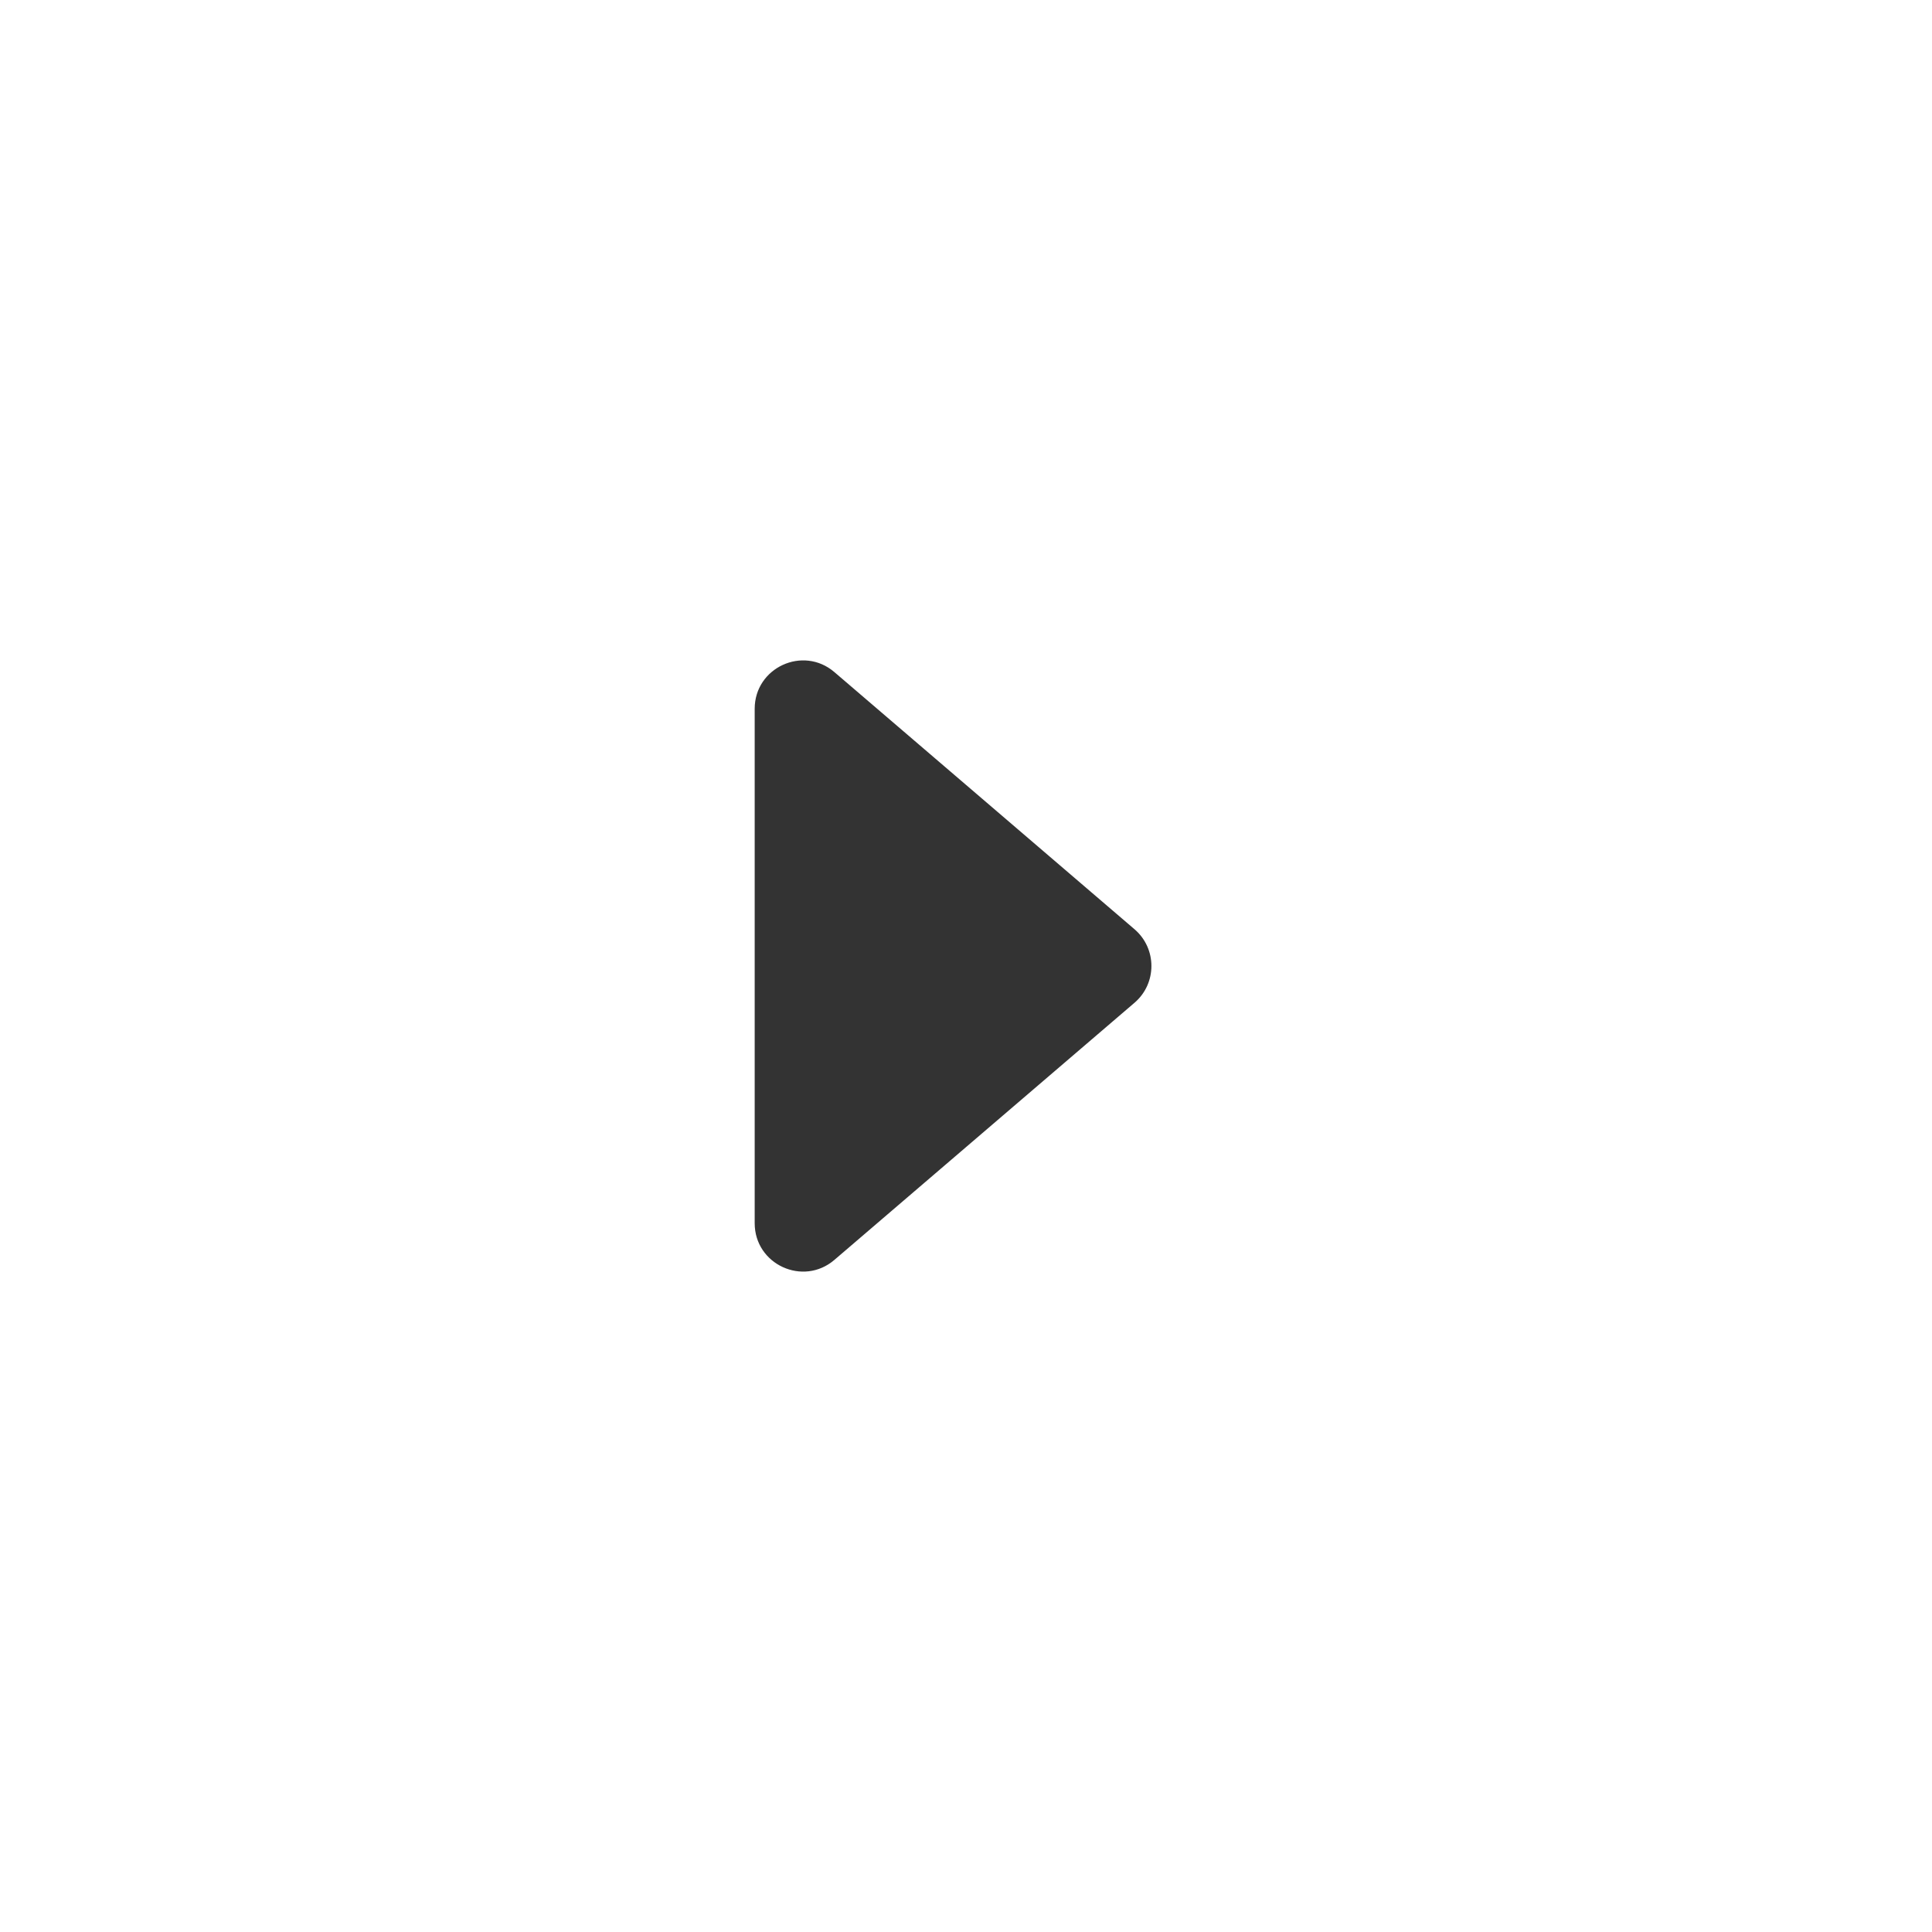
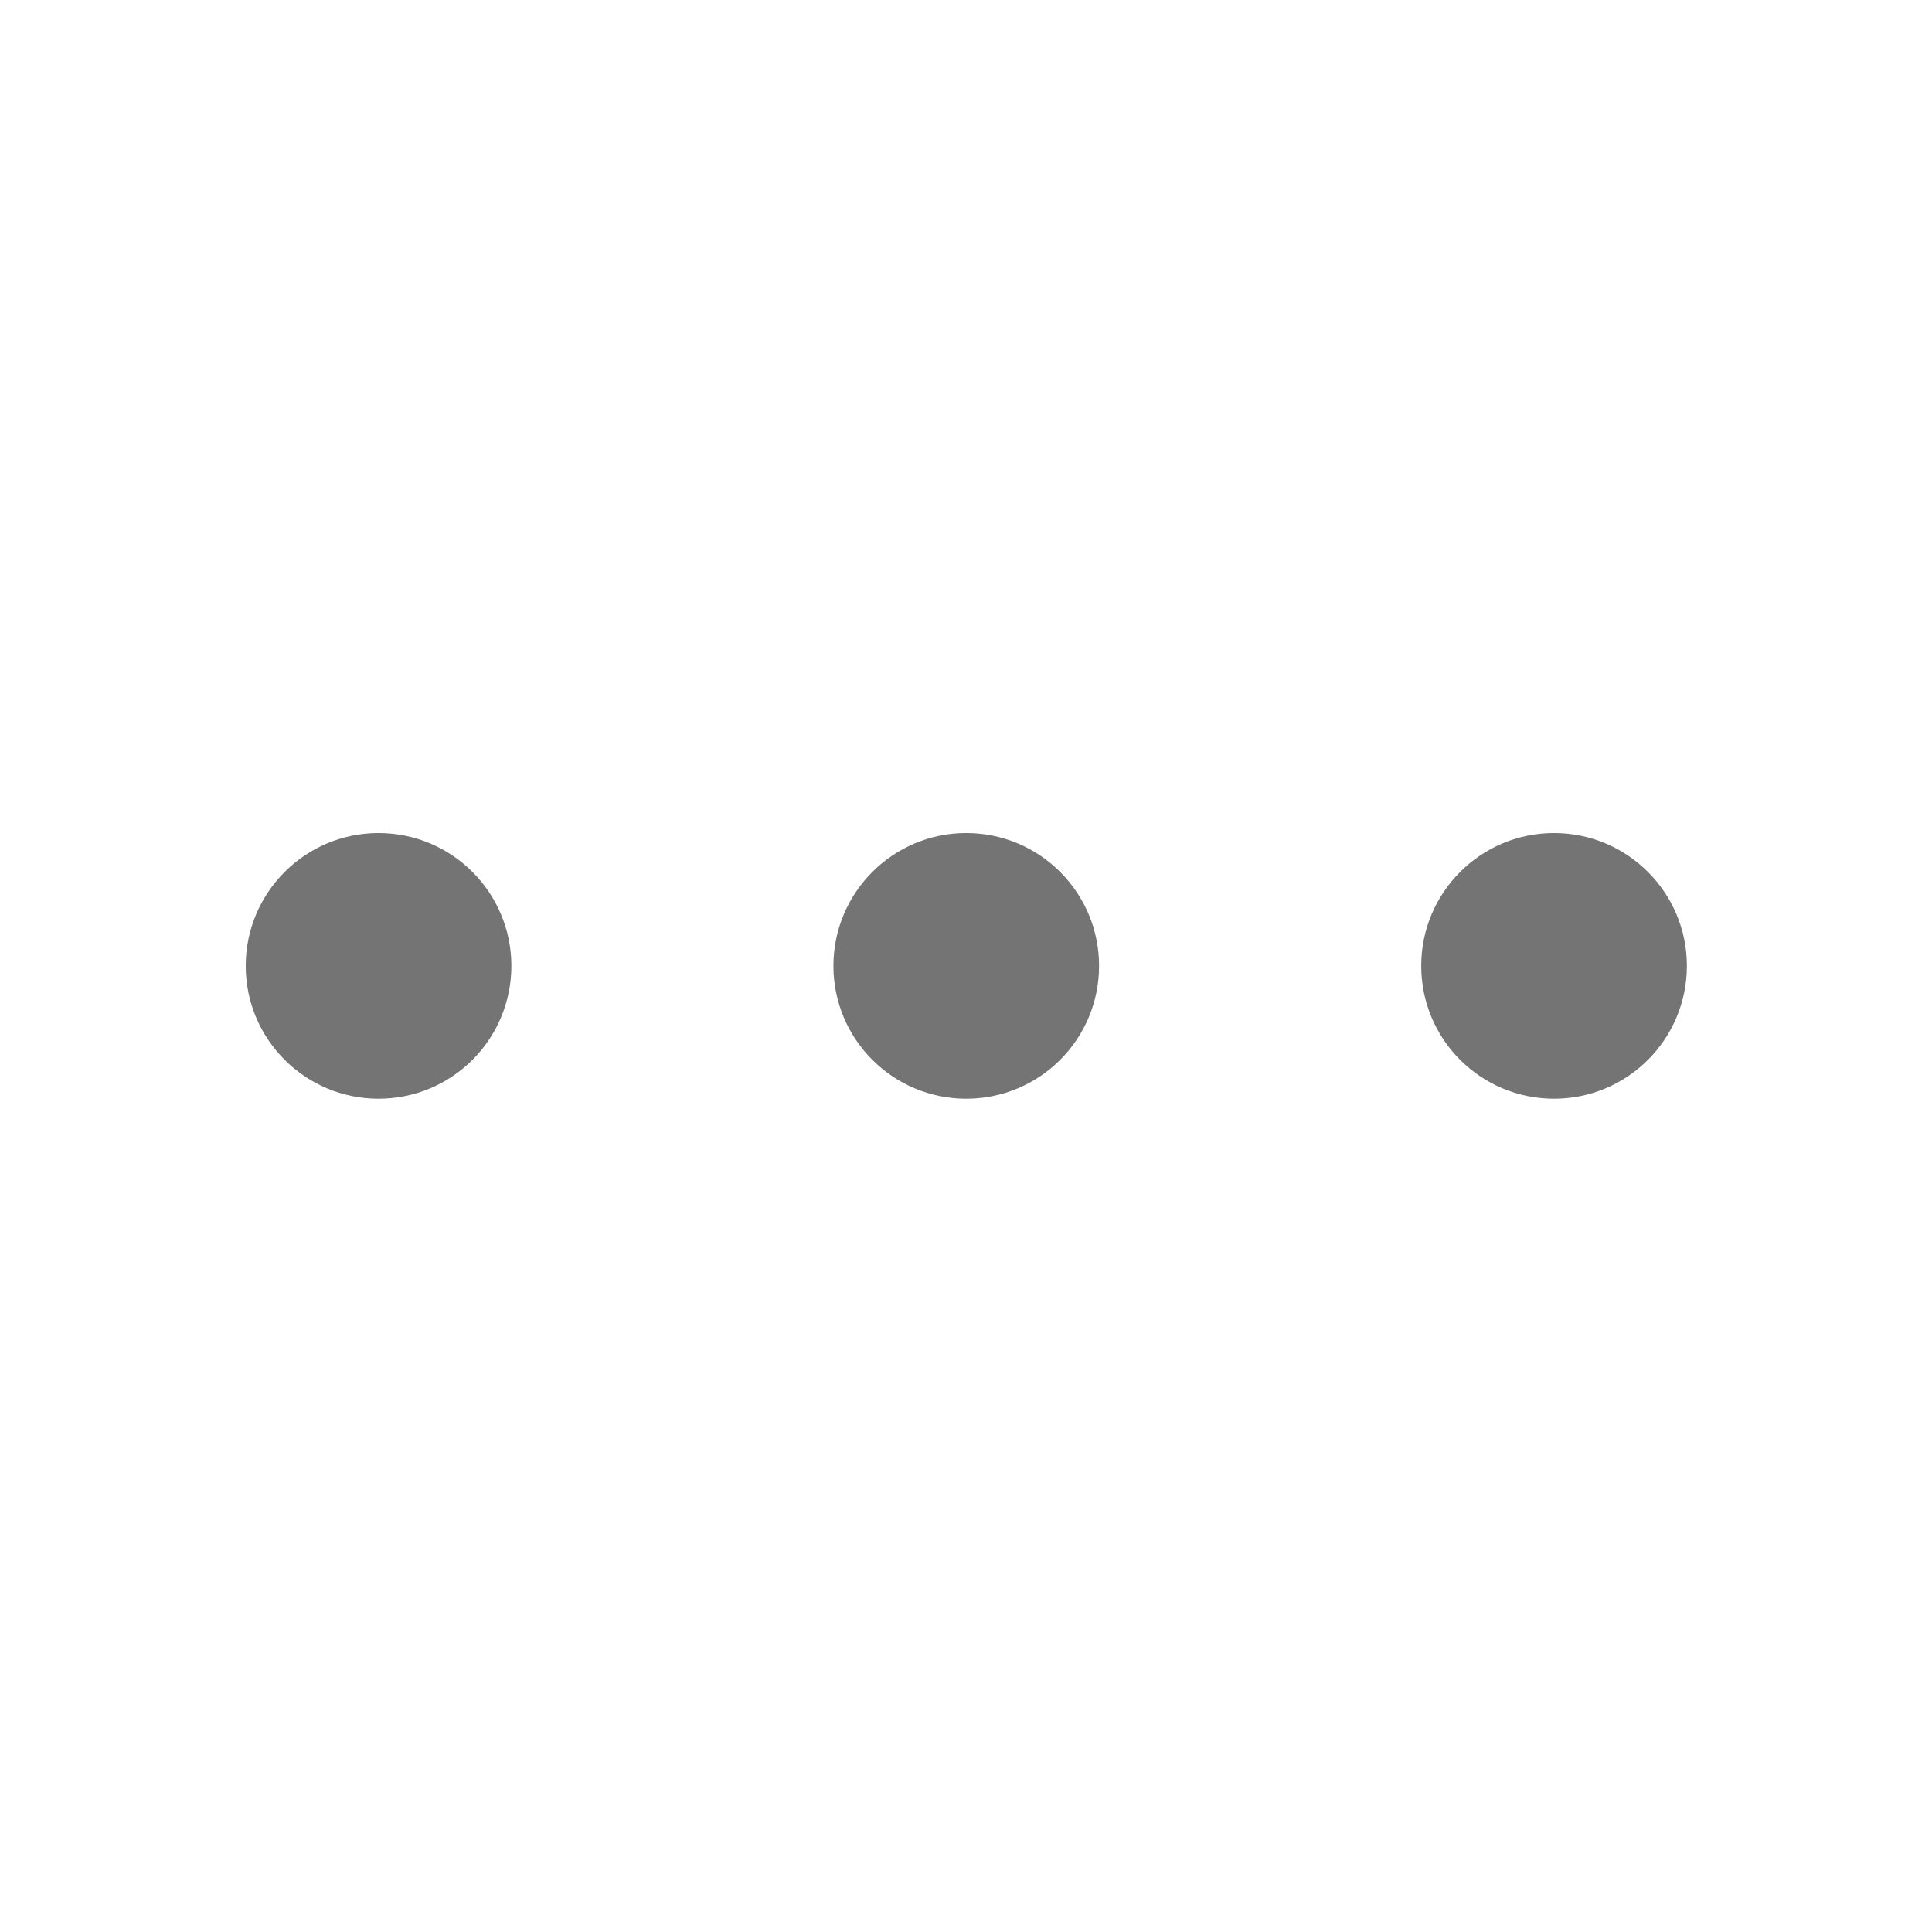
<svg xmlns="http://www.w3.org/2000/svg" width="16" height="16" viewBox="0 0 16 16" fill="none">
-   <path d="M9.396 7.696L6.91 5.566C6.651 5.344 6.25 5.528 6.25 5.87L6.25 10.13C6.25 10.472 6.651 10.656 6.91 10.434L9.396 8.304C9.582 8.144 9.582 7.856 9.396 7.696Z" fill="#333333" />
+   <g opacity="0.6">
+     <path d="M4.235 7.999C4.235 8.607 3.743 9.099 3.135 9.099C2.528 9.099 2.035 8.607 2.035 7.999C2.035 7.392 2.528 6.899 3.135 6.899C3.743 6.899 4.235 7.392 4.235 7.999Z" fill="#171717" />
+     <path d="M9.102 7.999C9.102 8.607 8.61 9.099 8.002 9.099C7.395 9.099 6.902 8.607 6.902 7.999C6.902 7.392 7.395 6.899 8.002 6.899C8.61 6.899 9.102 7.392 9.102 7.999Z" fill="#171717" />
+     <path d="M13.97 7.999C13.97 8.607 13.477 9.099 12.87 9.099C12.262 9.099 11.77 8.607 11.77 7.999C11.77 7.392 12.262 6.899 12.87 6.899C13.477 6.899 13.97 7.392 13.97 7.999Z" fill="#171717" />
+   </g>
</svg>
